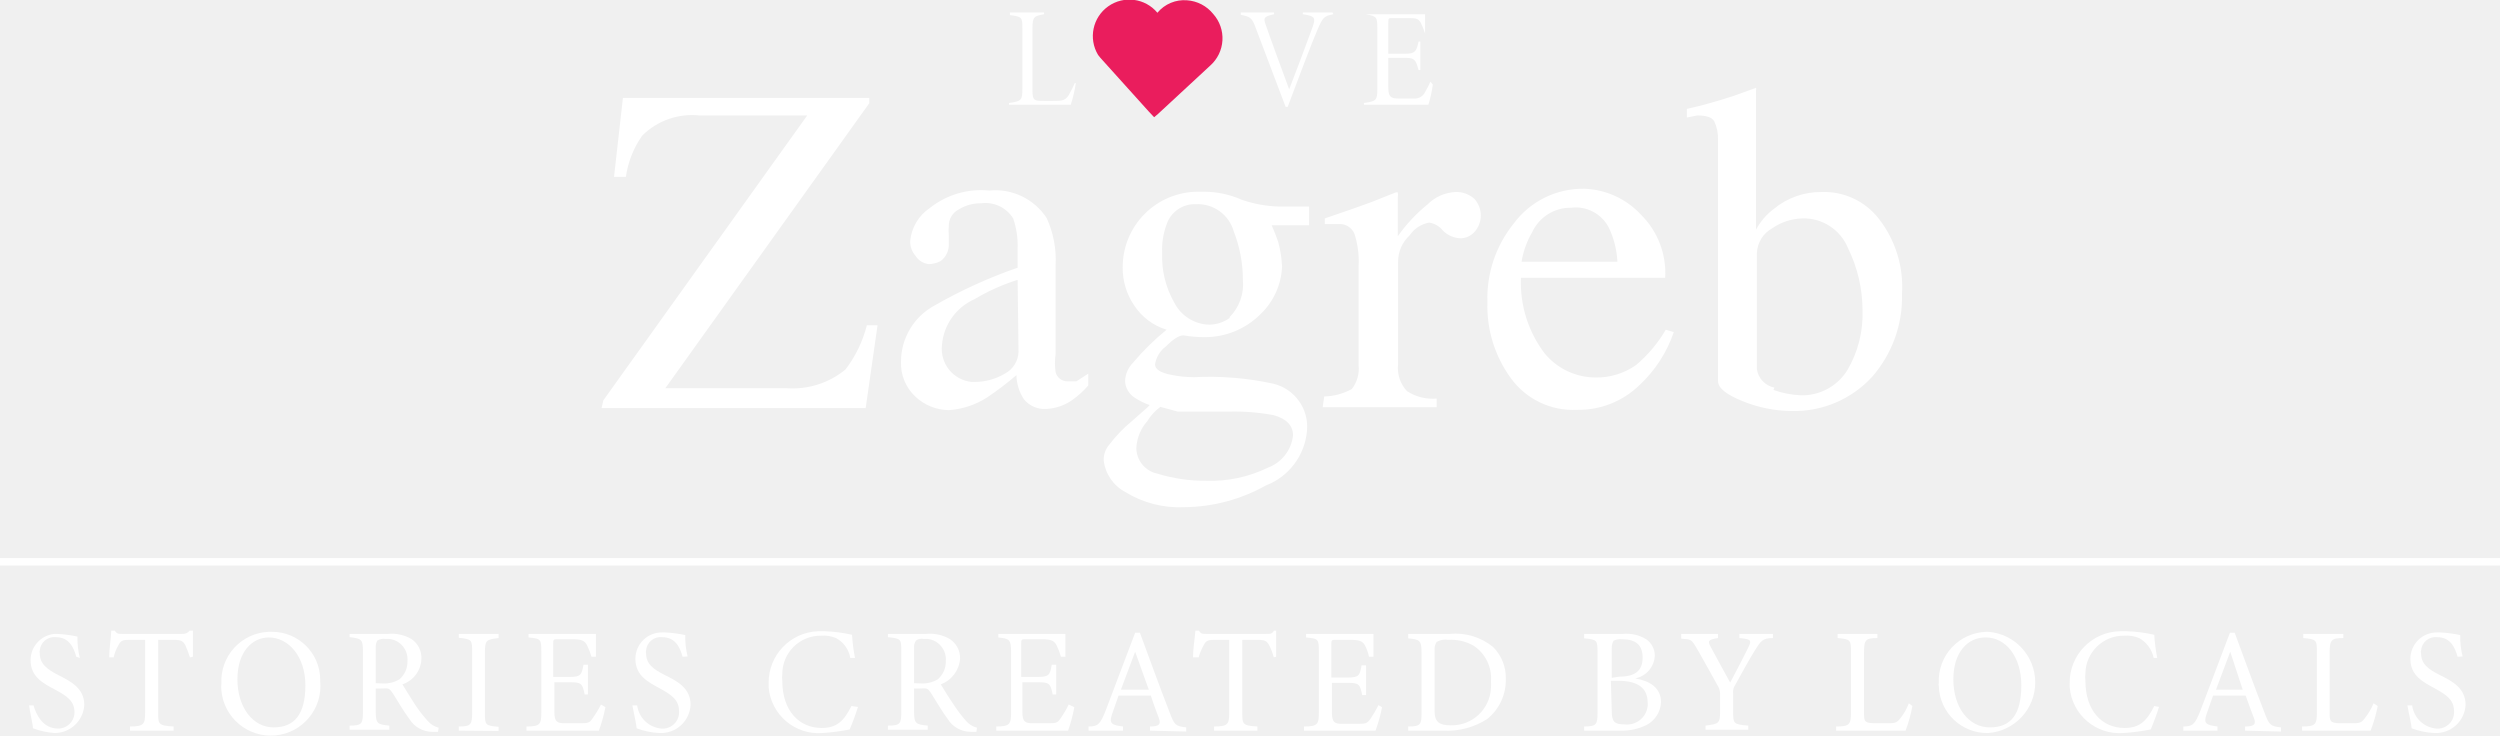
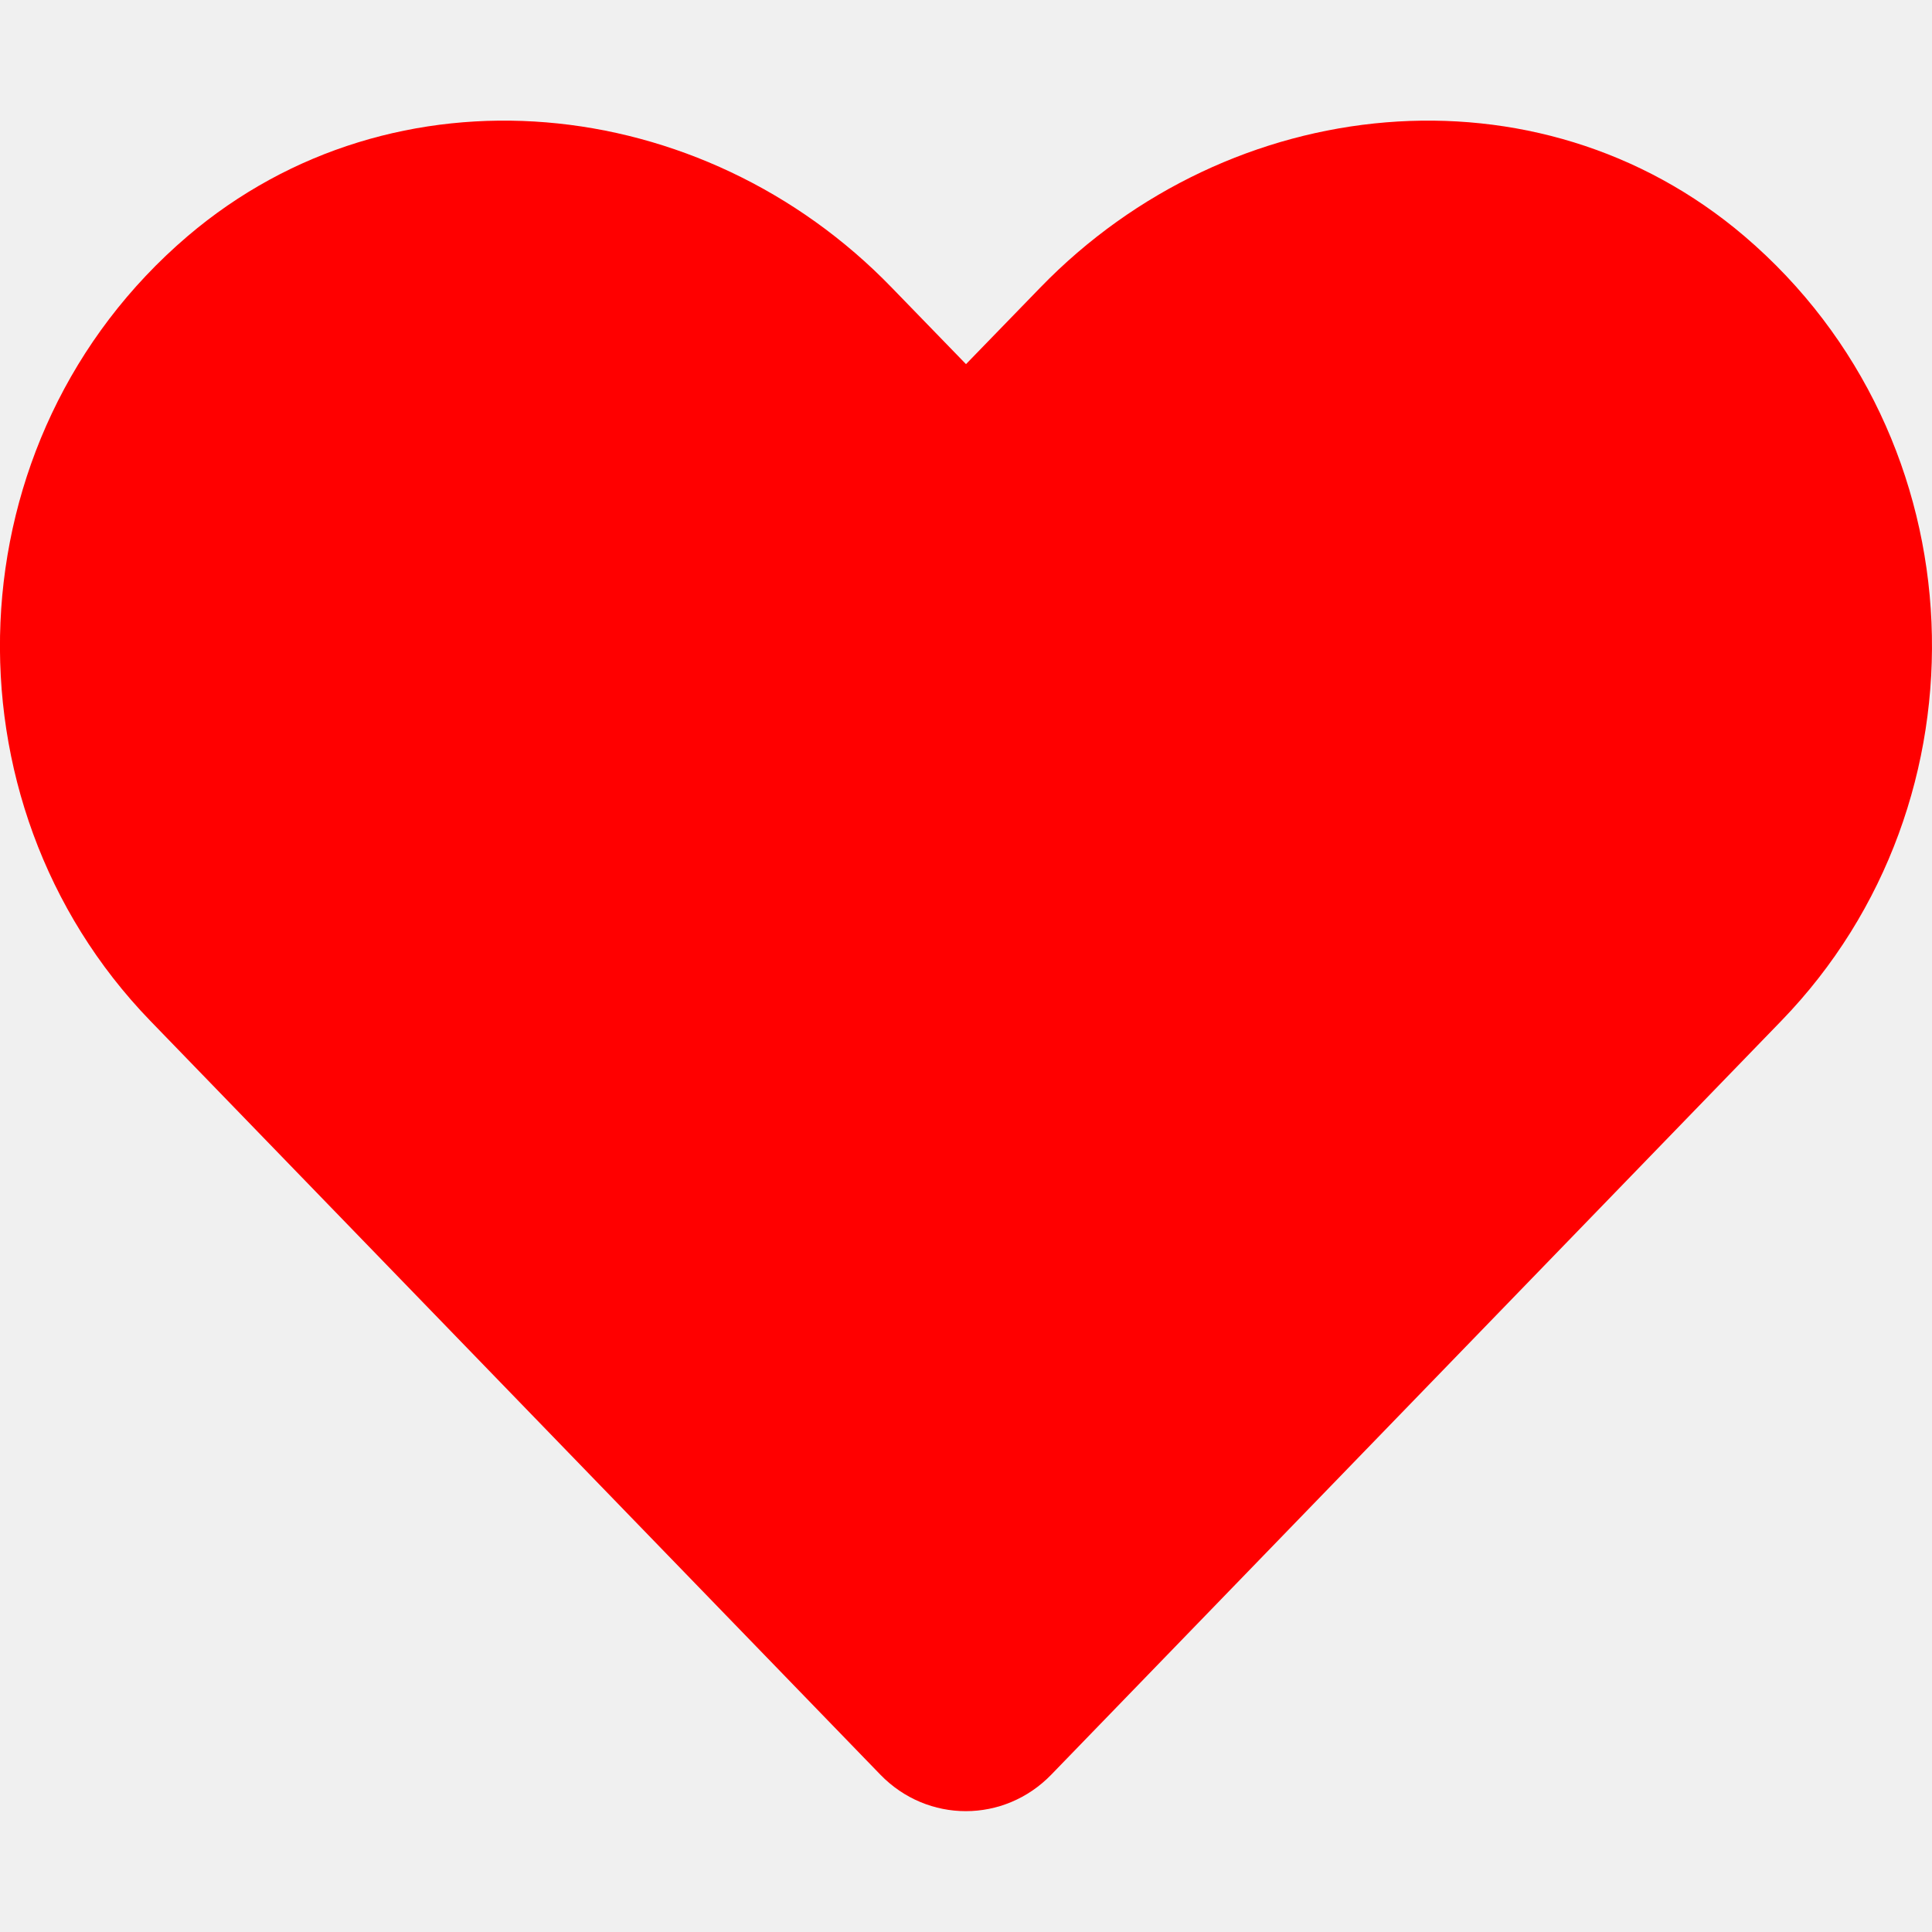
- <svg xmlns="http://www.w3.org/2000/svg" id="Layer_1" data-name="Layer 1" viewBox="0 0 84.24 24.78">
-   <path id="heart" d="M43.43,2.65a1.17,1.17,0,0,0-1,.42,1.23,1.23,0,0,0-2,1.42h0l.08.1,1.64,1.82.17.18.13-.11,1.76-1.63a1.23,1.23,0,0,0,.1-1.74h0A1.24,1.24,0,0,0,43.43,2.65Z" transform="translate(-3.43 -2.64)" fill="#ea1d5d" />
-   <path d="M23.76,16.13l6.87-9.6H27a2.38,2.38,0,0,0-1.93.68,3.18,3.18,0,0,0-.55,1.39h-.4l.3-2.66h8.3v.18l-6.87,9.6h4.07a2.8,2.8,0,0,0,2-.63,4.12,4.12,0,0,0,.72-1.49H33l-.4,2.79h-8.9Zm11.15-3.19a16.59,16.59,0,0,1,2.81-1.28V11a2.82,2.82,0,0,0-.15-1,1.1,1.1,0,0,0-1.08-.51,1.37,1.37,0,0,0-.74.2.62.62,0,0,0-.35.58,1.5,1.5,0,0,0,0,.29v.28a.68.68,0,0,1-.28.6.9.9,0,0,1-.39.1.6.6,0,0,1-.45-.28.72.72,0,0,1-.18-.5,1.51,1.51,0,0,1,.66-1.11,2.77,2.77,0,0,1,2-.59,2.07,2.07,0,0,1,1.94.93A3.38,3.38,0,0,1,39,11.57v3a2.08,2.08,0,0,0,0,.61.41.41,0,0,0,.41.31h.29l.4-.26v.4a3.15,3.15,0,0,1-.54.49,1.66,1.66,0,0,1-.88.3.89.89,0,0,1-.75-.33,1.51,1.51,0,0,1-.25-.81,10.53,10.53,0,0,1-1,.76,2.74,2.74,0,0,1-1.27.42A1.67,1.67,0,0,1,34.27,16a1.53,1.53,0,0,1-.48-1.17A2.15,2.15,0,0,1,34.91,12.94Zm2.81-.87a6.76,6.76,0,0,0-1.45.65,1.85,1.85,0,0,0-1.1,1.55,1.12,1.12,0,0,0,1,1.24h.12a2,2,0,0,0,1-.28.86.86,0,0,0,.46-.73Zm3.92.85a2.23,2.23,0,0,1-.38-1.27A2.54,2.54,0,0,1,43.8,9.1H44a3.15,3.15,0,0,1,1.27.27,4.14,4.14,0,0,0,1.27.23h1v.63H46.28c.08.18.15.36.22.56a3.78,3.78,0,0,1,.13.83,2.35,2.35,0,0,1-.73,1.61A2.64,2.64,0,0,1,44,14a3.85,3.85,0,0,1-.69-.06c-.15,0-.34.12-.59.37a.93.93,0,0,0-.37.61c0,.16.18.28.54.35a3.94,3.94,0,0,0,.77.08,10.09,10.09,0,0,1,2.68.22,1.49,1.49,0,0,1,1.13,1.59A2.17,2.17,0,0,1,46.08,19a5.72,5.72,0,0,1-2.73.73,3.48,3.48,0,0,1-2-.51,1.39,1.39,0,0,1-.73-1.07.78.78,0,0,1,.19-.53,4.74,4.74,0,0,1,.76-.79l.51-.45.09-.09a2.3,2.3,0,0,1-.52-.26.7.7,0,0,1-.31-.55.93.93,0,0,1,.27-.62,8.47,8.47,0,0,1,1.13-1.11A2,2,0,0,1,41.64,12.92Zm.79,5.68a5.4,5.4,0,0,0,1.65.24,4.39,4.39,0,0,0,2.07-.44A1.31,1.31,0,0,0,47,17.31c0-.33-.22-.56-.65-.68a7.14,7.14,0,0,0-1.52-.12H43.12l-.59-.16a1.68,1.68,0,0,0-.44.48,1.48,1.48,0,0,0-.37.9A.89.89,0,0,0,42.43,18.6Zm2.43-5.27a1.58,1.58,0,0,0,.45-1.27A4.48,4.48,0,0,0,45,10.43a1.26,1.26,0,0,0-1.27-.91,1,1,0,0,0-1,.71,2.42,2.42,0,0,0-.14.93A3.13,3.13,0,0,0,43,12.84a1.36,1.36,0,0,0,1.17.74,1.2,1.2,0,0,0,.7-.23ZM48.05,16a2.05,2.05,0,0,0,.93-.25,1.11,1.11,0,0,0,.23-.8V11.6a3,3,0,0,0-.14-1.08.53.53,0,0,0-.52-.33h-.48V10L49,9.68l.64-.23.83-.33h.06a.48.48,0,0,1,0,.17V10.6a5.34,5.34,0,0,1,1-1.07,1.43,1.43,0,0,1,.94-.42.9.9,0,0,1,.64.23.83.83,0,0,1,0,1.12.64.64,0,0,1-.47.21.89.89,0,0,1-.59-.26.73.73,0,0,0-.46-.27,1,1,0,0,0-.66.43,1.2,1.2,0,0,0-.39.89v3.45a1.14,1.14,0,0,0,.3.91,1.58,1.58,0,0,0,1,.25v.29H48ZM58.72,9.87A2.76,2.76,0,0,1,59.54,12H54.68a3.94,3.94,0,0,0,.8,2.55,2.23,2.23,0,0,0,1.72.81,2.3,2.3,0,0,0,1.36-.42,4.56,4.56,0,0,0,1-1.19l.27.08a4.34,4.34,0,0,1-1.16,1.79,2.94,2.94,0,0,1-2.11.83,2.59,2.59,0,0,1-2.23-1.08,4.12,4.12,0,0,1-.78-2.55,4,4,0,0,1,.88-2.64A2.9,2.9,0,0,1,56.81,9,2.72,2.72,0,0,1,58.72,9.87Zm-3.66.59a2.92,2.92,0,0,0-.36,1h3.23a3,3,0,0,0-.29-1.15,1.25,1.25,0,0,0-1.27-.67A1.42,1.42,0,0,0,55.06,10.46ZM60.27,6.6V6.31c.54-.12,1.06-.27,1.58-.44l.75-.27a.14.14,0,0,1,0,.09v4.69a2.13,2.13,0,0,1,.6-.7,2.48,2.48,0,0,1,1.61-.57,2.33,2.33,0,0,1,1.92.89,3.73,3.73,0,0,1,.79,2.54,4.08,4.08,0,0,1-1,2.79,3.56,3.56,0,0,1-2.72,1.16,4.49,4.49,0,0,1-1.67-.34c-.54-.22-.81-.44-.81-.67V7.35a1.35,1.35,0,0,0-.13-.63c-.08-.13-.27-.19-.57-.19Zm2.92,9.18a3.13,3.13,0,0,0,.92.18,1.79,1.79,0,0,0,1.57-.85,3.71,3.71,0,0,0,.51-2A4.77,4.77,0,0,0,65.7,11a1.61,1.61,0,0,0-1.55-1,1.86,1.86,0,0,0-1,.33,1,1,0,0,0-.52.84v3.91a.74.74,0,0,0,.59.62Z" transform="translate(-3.43 -2.64)" fill="#fff" />
-   <path d="M6,24.77c-.09-.33-.25-.66-.69-.66a.49.49,0,0,0-.54.45.14.14,0,0,0,0,.09c0,.36.24.54.63.74s.87.43.87,1a1,1,0,0,1-1,.95h0a2.58,2.58,0,0,1-.73-.16c0-.12-.1-.53-.13-.77h.15c.09.31.31.78.83.78a.55.55,0,0,0,.55-.55v0c0-.38-.26-.55-.65-.76s-.83-.42-.83-1A.89.89,0,0,1,5.26,24h.09a4.08,4.08,0,0,1,.69.09,2.72,2.72,0,0,0,.08.72Z" transform="translate(-3.43 -2.64)" fill="#fff" />
-   <path d="M9.83,24.79a4.09,4.09,0,0,0-.16-.42c-.08-.13-.13-.17-.41-.17h-.5v2.45c0,.39,0,.44.52.47v.14H7.81v-.14c.47,0,.51-.08.51-.47V24.2H7.86c-.27,0-.35,0-.44.18a1.46,1.46,0,0,0-.16.41H7.11c0-.31.06-.62.07-.9H7.3c.07.12.13.11.27.11h2a.28.28,0,0,0,.25-.11h.11v.88Z" transform="translate(-3.43 -2.64)" fill="#fff" />
-   <path d="M12.59,23.93a1.62,1.62,0,0,1,1.63,1.6v.07a1.67,1.67,0,0,1-3.33.31,1,1,0,0,1,0-.24,1.66,1.66,0,0,1,1.59-1.74Zm-.1.19c-.56,0-1.06.48-1.06,1.41s.51,1.62,1.22,1.62,1.07-.45,1.07-1.42S13.15,24.12,12.49,24.12Z" transform="translate(-3.43 -2.64)" fill="#fff" />
-   <path d="M18.19,27.3H18a.91.91,0,0,1-.78-.44c-.19-.25-.37-.57-.53-.82s-.17-.2-.42-.2h-.18v.76c0,.43.06.45.46.49v.14H15.21v-.14c.42,0,.45-.06.45-.49v-2c0-.43-.05-.44-.45-.49V24h1.28a1.34,1.34,0,0,1,.8.17.76.76,0,0,1,.34.67.94.94,0,0,1-.64.86c.09.15.3.49.45.72a4.71,4.71,0,0,0,.4.51.71.71,0,0,0,.37.23Zm-1.86-1.63a1,1,0,0,0,.56-.14.78.78,0,0,0,.27-.62.69.69,0,0,0-.61-.74h-.13a.41.41,0,0,0-.27.05.37.37,0,0,0-.06.21v1.23Z" transform="translate(-3.43 -2.64)" fill="#fff" />
-   <path d="M18.89,27.26v-.14c.41,0,.45-.06.45-.49v-2c0-.43,0-.45-.45-.5V24h1.34v.14c-.42.05-.46.07-.46.5v2c0,.43,0,.45.46.49v.14Z" transform="translate(-3.43 -2.64)" fill="#fff" />
-   <path d="M23.83,26.47a5.24,5.24,0,0,1-.22.79H21.17v-.14c.47,0,.5-.08.5-.49v-2c0-.45,0-.47-.43-.51V24h2.27v.77h-.15a2.26,2.26,0,0,0-.15-.39c-.08-.16-.2-.2-.5-.2h-.47c-.16,0-.17,0-.17.16v1.11h.56c.37,0,.4-.07.46-.41h.15v1h-.11c-.07-.36-.11-.41-.47-.41h-.55v1c0,.35.11.38.36.38h.47c.3,0,.35,0,.46-.17a3.14,3.14,0,0,0,.28-.46Z" transform="translate(-3.43 -2.64)" fill="#fff" />
-   <path d="M26.43,24.77c-.09-.33-.25-.66-.69-.66a.49.49,0,0,0-.54.45.14.14,0,0,0,0,.09c0,.36.24.54.64.74s.86.43.86,1a1,1,0,0,1-1.05.95h0a2.46,2.46,0,0,1-.77-.16c0-.12-.1-.53-.14-.77h.16a.9.9,0,0,0,.82.78.55.55,0,0,0,.59-.5.28.28,0,0,0,0-.09c0-.38-.26-.55-.64-.76s-.83-.42-.83-1a.89.89,0,0,1,.91-.89h.09a4.1,4.1,0,0,1,.68.09,2.72,2.72,0,0,0,.08.72Z" transform="translate(-3.43 -2.64)" fill="#fff" />
-   <path d="M32.34,26.46a7.77,7.77,0,0,1-.28.76,7.09,7.09,0,0,1-.91.12,1.69,1.69,0,0,1-1.82-1.54v-.14A1.73,1.73,0,0,1,31,23.91l.22,0a4.83,4.83,0,0,1,.92.12,5.75,5.75,0,0,0,.1.78h-.16a.93.93,0,0,0-.48-.67,1.08,1.08,0,0,0-.5-.08,1.29,1.29,0,0,0-1.31,1.29.93.93,0,0,0,0,.23c0,1,.56,1.59,1.33,1.59.51,0,.75-.24,1-.74Z" transform="translate(-3.43 -2.64)" fill="#fff" />
-   <path d="M36.33,27.3h-.19a.91.91,0,0,1-.78-.44c-.19-.25-.37-.57-.53-.82s-.16-.2-.42-.2h-.18v.76c0,.43.06.45.46.49v.14H33.35v-.14c.42,0,.45-.06.45-.49v-2c0-.43,0-.44-.45-.49V24h1.28a1.34,1.34,0,0,1,.8.17.76.76,0,0,1,.35.67,1,1,0,0,1-.65.86c.09.15.3.49.46.72a4.33,4.33,0,0,0,.39.51.71.71,0,0,0,.37.23Zm-1.85-1.63a1,1,0,0,0,.55-.14.78.78,0,0,0,.27-.62.69.69,0,0,0-.61-.74h-.13a.34.34,0,0,0-.26.05s-.07.08-.07.21v1.23Z" transform="translate(-3.43 -2.64)" fill="#fff" />
-   <path d="M39.63,26.47a5.16,5.16,0,0,1-.21.79H37v-.14c.46,0,.5-.08.5-.49v-2c0-.45-.06-.47-.43-.51V24h2.26v.77h-.15a2.26,2.26,0,0,0-.15-.39c-.08-.16-.2-.2-.5-.2H38c-.15,0-.16,0-.16.16v1.11h.56c.38,0,.41-.07.47-.41h.15v1H38.9c-.07-.36-.11-.41-.47-.41h-.55v1c0,.35.11.38.36.38h.47c.3,0,.35,0,.46-.17a3.07,3.07,0,0,0,.27-.46Z" transform="translate(-3.43 -2.64)" fill="#fff" />
-   <path d="M42.18,27.26v-.14c.33,0,.37-.09.3-.28s-.17-.44-.27-.76H41.12l-.22.63c-.11.32,0,.36.37.41v.14H40.11v-.14c.31,0,.39-.07.57-.52l1-2.64h.16c.32.86.66,1.81,1,2.68.16.43.2.47.56.51v.14Zm-.5-2.66-.48,1.28h.94Z" transform="translate(-3.43 -2.64)" fill="#fff" />
-   <path d="M46.35,24.79a1.92,1.92,0,0,0-.16-.42c-.08-.13-.13-.17-.4-.17h-.5v2.45c0,.39,0,.44.51.47v.14H44.34v-.14c.47,0,.51-.08.51-.47V24.2h-.42c-.27,0-.35,0-.44.18a1.86,1.86,0,0,0-.17.41h-.19c0-.31.06-.62.08-.9h.12c.07.12.13.11.27.11h2c.15,0,.19,0,.26-.11h.07v.88Z" transform="translate(-3.43 -2.64)" fill="#fff" />
-   <path d="M50,26.47a5.24,5.24,0,0,1-.22.79H47.37v-.14c.47,0,.5-.08.5-.49v-2c0-.45,0-.47-.43-.51V24h2.27v.77h-.15a1.47,1.47,0,0,0-.13-.37c-.08-.16-.2-.2-.5-.2h-.47c-.16,0-.17,0-.17.16v1.11h.56c.37,0,.4-.07.46-.41h.15v1h-.13c-.07-.36-.11-.41-.47-.41h-.55v1c0,.35.11.38.36.38h.47c.3,0,.35,0,.47-.17a4.25,4.25,0,0,0,.27-.46Z" transform="translate(-3.43 -2.64)" fill="#fff" />
-   <path d="M52.28,24a2,2,0,0,1,1.46.44,1.46,1.46,0,0,1,.43,1.07,1.68,1.68,0,0,1-.63,1.36,2.5,2.5,0,0,1-1.48.39H50.88v-.14c.43,0,.45-.07.45-.48v-2c0-.43-.06-.45-.45-.49V24Zm-.51,2.6c0,.37.16.48.54.48a1.32,1.32,0,0,0,1.36-1.27,1.47,1.47,0,0,0,0-.21,1.32,1.32,0,0,0-.58-1.2,1.54,1.54,0,0,0-.86-.2.59.59,0,0,0-.39.07.44.44,0,0,0-.07.28Z" transform="translate(-3.43 -2.64)" fill="#fff" />
-   <path d="M58.53,25.5c.48.08.87.31.87.8a.91.91,0,0,1-.49.77,1.87,1.87,0,0,1-.87.19H56.81v-.14c.43,0,.45-.08.45-.48v-2c0-.42,0-.45-.45-.49V24h1.31a1.27,1.27,0,0,1,.78.18.67.67,0,0,1,.29.56A.82.82,0,0,1,58.53,25.5ZM58,25.44c.55,0,.78-.22.78-.64s-.22-.62-.7-.62a.52.52,0,0,0-.28.05.48.48,0,0,0-.06.25v1Zm-.26,1.16c0,.36.09.45.44.45a.7.7,0,0,0,.77-.62.45.45,0,0,0,0-.11c0-.52-.36-.74-1-.74h-.24Z" transform="translate(-3.43 -2.64)" fill="#fff" />
-   <path d="M63.17,24.14c-.35,0-.41.1-.61.42s-.41.71-.66,1.16a.41.41,0,0,0-.07.29v.59c0,.42,0,.45.51.49v.14H60.9v-.14c.45-.06.49-.07.49-.49V26a.56.56,0,0,0-.1-.29c-.18-.32-.35-.64-.62-1.11s-.24-.4-.59-.44V24h1.24v.14c-.36.05-.34.12-.25.29.21.38.45.84.66,1.21.18-.33.46-.88.6-1.16s.1-.3-.29-.34V24h1.13Z" transform="translate(-3.43 -2.64)" fill="#fff" />
-   <path d="M67.87,26.43a4.87,4.87,0,0,1-.23.83H65.3v-.14c.46,0,.5-.07.5-.49v-2c0-.42,0-.45-.45-.49V24h1.34v.14c-.4,0-.45.06-.45.49v2c0,.3,0,.37.32.38H67c.26,0,.33,0,.45-.15a1.81,1.81,0,0,0,.3-.52Z" transform="translate(-3.43 -2.64)" fill="#fff" />
-   <path d="M70.43,23.93a1.71,1.71,0,0,1,0,3.41,1.63,1.63,0,0,1-1.67-1.59.14.14,0,0,1,0-.09,1.65,1.65,0,0,1,1.6-1.73Zm-.11.19c-.56,0-1.07.47-1.07,1.41s.51,1.62,1.23,1.62,1.06-.45,1.06-1.42-.53-1.61-1.19-1.61Z" transform="translate(-3.43 -2.64)" fill="#fff" />
-   <path d="M76.18,26.46a7.77,7.77,0,0,1-.28.76,7.09,7.09,0,0,1-.91.12,1.69,1.69,0,0,1-1.82-1.54v-.14a1.73,1.73,0,0,1,1.71-1.75l.22,0a4.83,4.83,0,0,1,.92.12,5.75,5.75,0,0,0,.1.78H76a1,1,0,0,0-.49-.67,1.08,1.08,0,0,0-.5-.08,1.29,1.29,0,0,0-1.31,1.27,1,1,0,0,0,0,.25c0,1,.55,1.59,1.32,1.59.51,0,.75-.24,1-.74Z" transform="translate(-3.43 -2.64)" fill="#fff" />
-   <path d="M79.08,27.26v-.14c.33,0,.37-.09.3-.28s-.17-.44-.28-.76H78l-.22.63c-.11.32,0,.36.37.41v.14H77v-.14c.31,0,.39-.07.57-.52l1-2.64h.16c.32.86.66,1.81,1,2.68.16.43.2.47.56.51v.14Zm-.5-2.66-.48,1.28H79Z" transform="translate(-3.43 -2.64)" fill="#fff" />
-   <path d="M83.55,26.43a4.91,4.91,0,0,1-.24.83H81v-.14c.46,0,.5-.07.5-.49v-2c0-.42,0-.45-.46-.49V24h1.35v.14c-.4,0-.46.06-.46.49v2c0,.3,0,.37.33.38h.4c.25,0,.33,0,.44-.15a2.11,2.11,0,0,0,.31-.52Z" transform="translate(-3.43 -2.64)" fill="#fff" />
-   <path d="M86.24,24.77c-.09-.33-.25-.66-.69-.66a.49.49,0,0,0-.54.45.14.14,0,0,0,0,.09c0,.36.24.54.64.74s.86.43.86,1a1,1,0,0,1-1.05.95h0a2.46,2.46,0,0,1-.77-.16c0-.12-.1-.53-.14-.77h.16a.9.9,0,0,0,.82.78.55.55,0,0,0,.59-.5.28.28,0,0,0,0-.09c0-.38-.26-.55-.64-.76s-.83-.42-.83-1a.89.89,0,0,1,.91-.89h.09a4.1,4.1,0,0,1,.68.09,2.72,2.72,0,0,0,.08.72Z" transform="translate(-3.43 -2.64)" fill="#fff" />
-   <path d="M39.68,5.45a4.62,4.62,0,0,1-.17.72H37.43V6.11c.43-.06.45-.1.45-.49v-2c0-.39,0-.42-.42-.47V3.06h1.15v.06c-.33.06-.39.08-.39.47v2.1c0,.34.06.35.38.35h.32c.28,0,.39,0,.52-.19a4.11,4.11,0,0,0,.21-.42Z" transform="translate(-3.43 -2.64)" fill="#fff" />
-   <path d="M48.36,3.12c-.33.06-.36.12-.54.53s-.65,1.66-1,2.59h-.07l-1-2.64c-.13-.37-.2-.4-.51-.46V3.06h1.12v.06c-.31.07-.36.11-.3.3.12.36.69,1.91.81,2.23.19-.49.57-1.49.79-2.1.1-.3.1-.37-.33-.43V3.06h1Z" transform="translate(-3.43 -2.64)" fill="#fff" />
-   <path d="M51.71,5.49a3.93,3.93,0,0,1-.15.68H49.39V6.11c.42-.06.45-.09.45-.48v-2c0-.41,0-.44-.39-.51v0h2v.65h0a2.39,2.39,0,0,0-.15-.37c-.09-.14-.15-.15-.43-.15h-.52c-.13,0-.14,0-.14.15V4.45h.59c.32,0,.36-.09.43-.41h.06V5h-.06c-.09-.32-.12-.41-.42-.41h-.6v1c0,.36.13.37.39.37h.48a.38.38,0,0,0,.37-.22,2.91,2.91,0,0,0,.18-.35Z" transform="translate(-3.43 -2.64)" fill="#fff" />
-   <line y1="18.93" x2="84.24" y2="18.93" fill="#fff" stroke="#fff" stroke-miterlimit="10" stroke-width="0.25" />
+ <svg xmlns="http://www.w3.org/2000/svg" aria-hidden="true" focusable="false" data-prefix="fas" data-icon="heart" class="svg-inline--fa fa-heart fa-w-16" role="img" viewBox="0 0 512 512">
+   <path fill="red" d="M462.3 62.6C407.5 15.9 326 24.3 275.7 76.2L256 96.5l-19.7-20.3C186.1 24.3 104.5 15.9 49.7 62.6c-62.8 53.6-66.1 149.8-9.9 207.9l193.5 199.8c12.5 12.9 32.8 12.9 45.3 0l193.5-199.8c56.3-58.1 53-154.3-9.8-207.9z" />
</svg>
